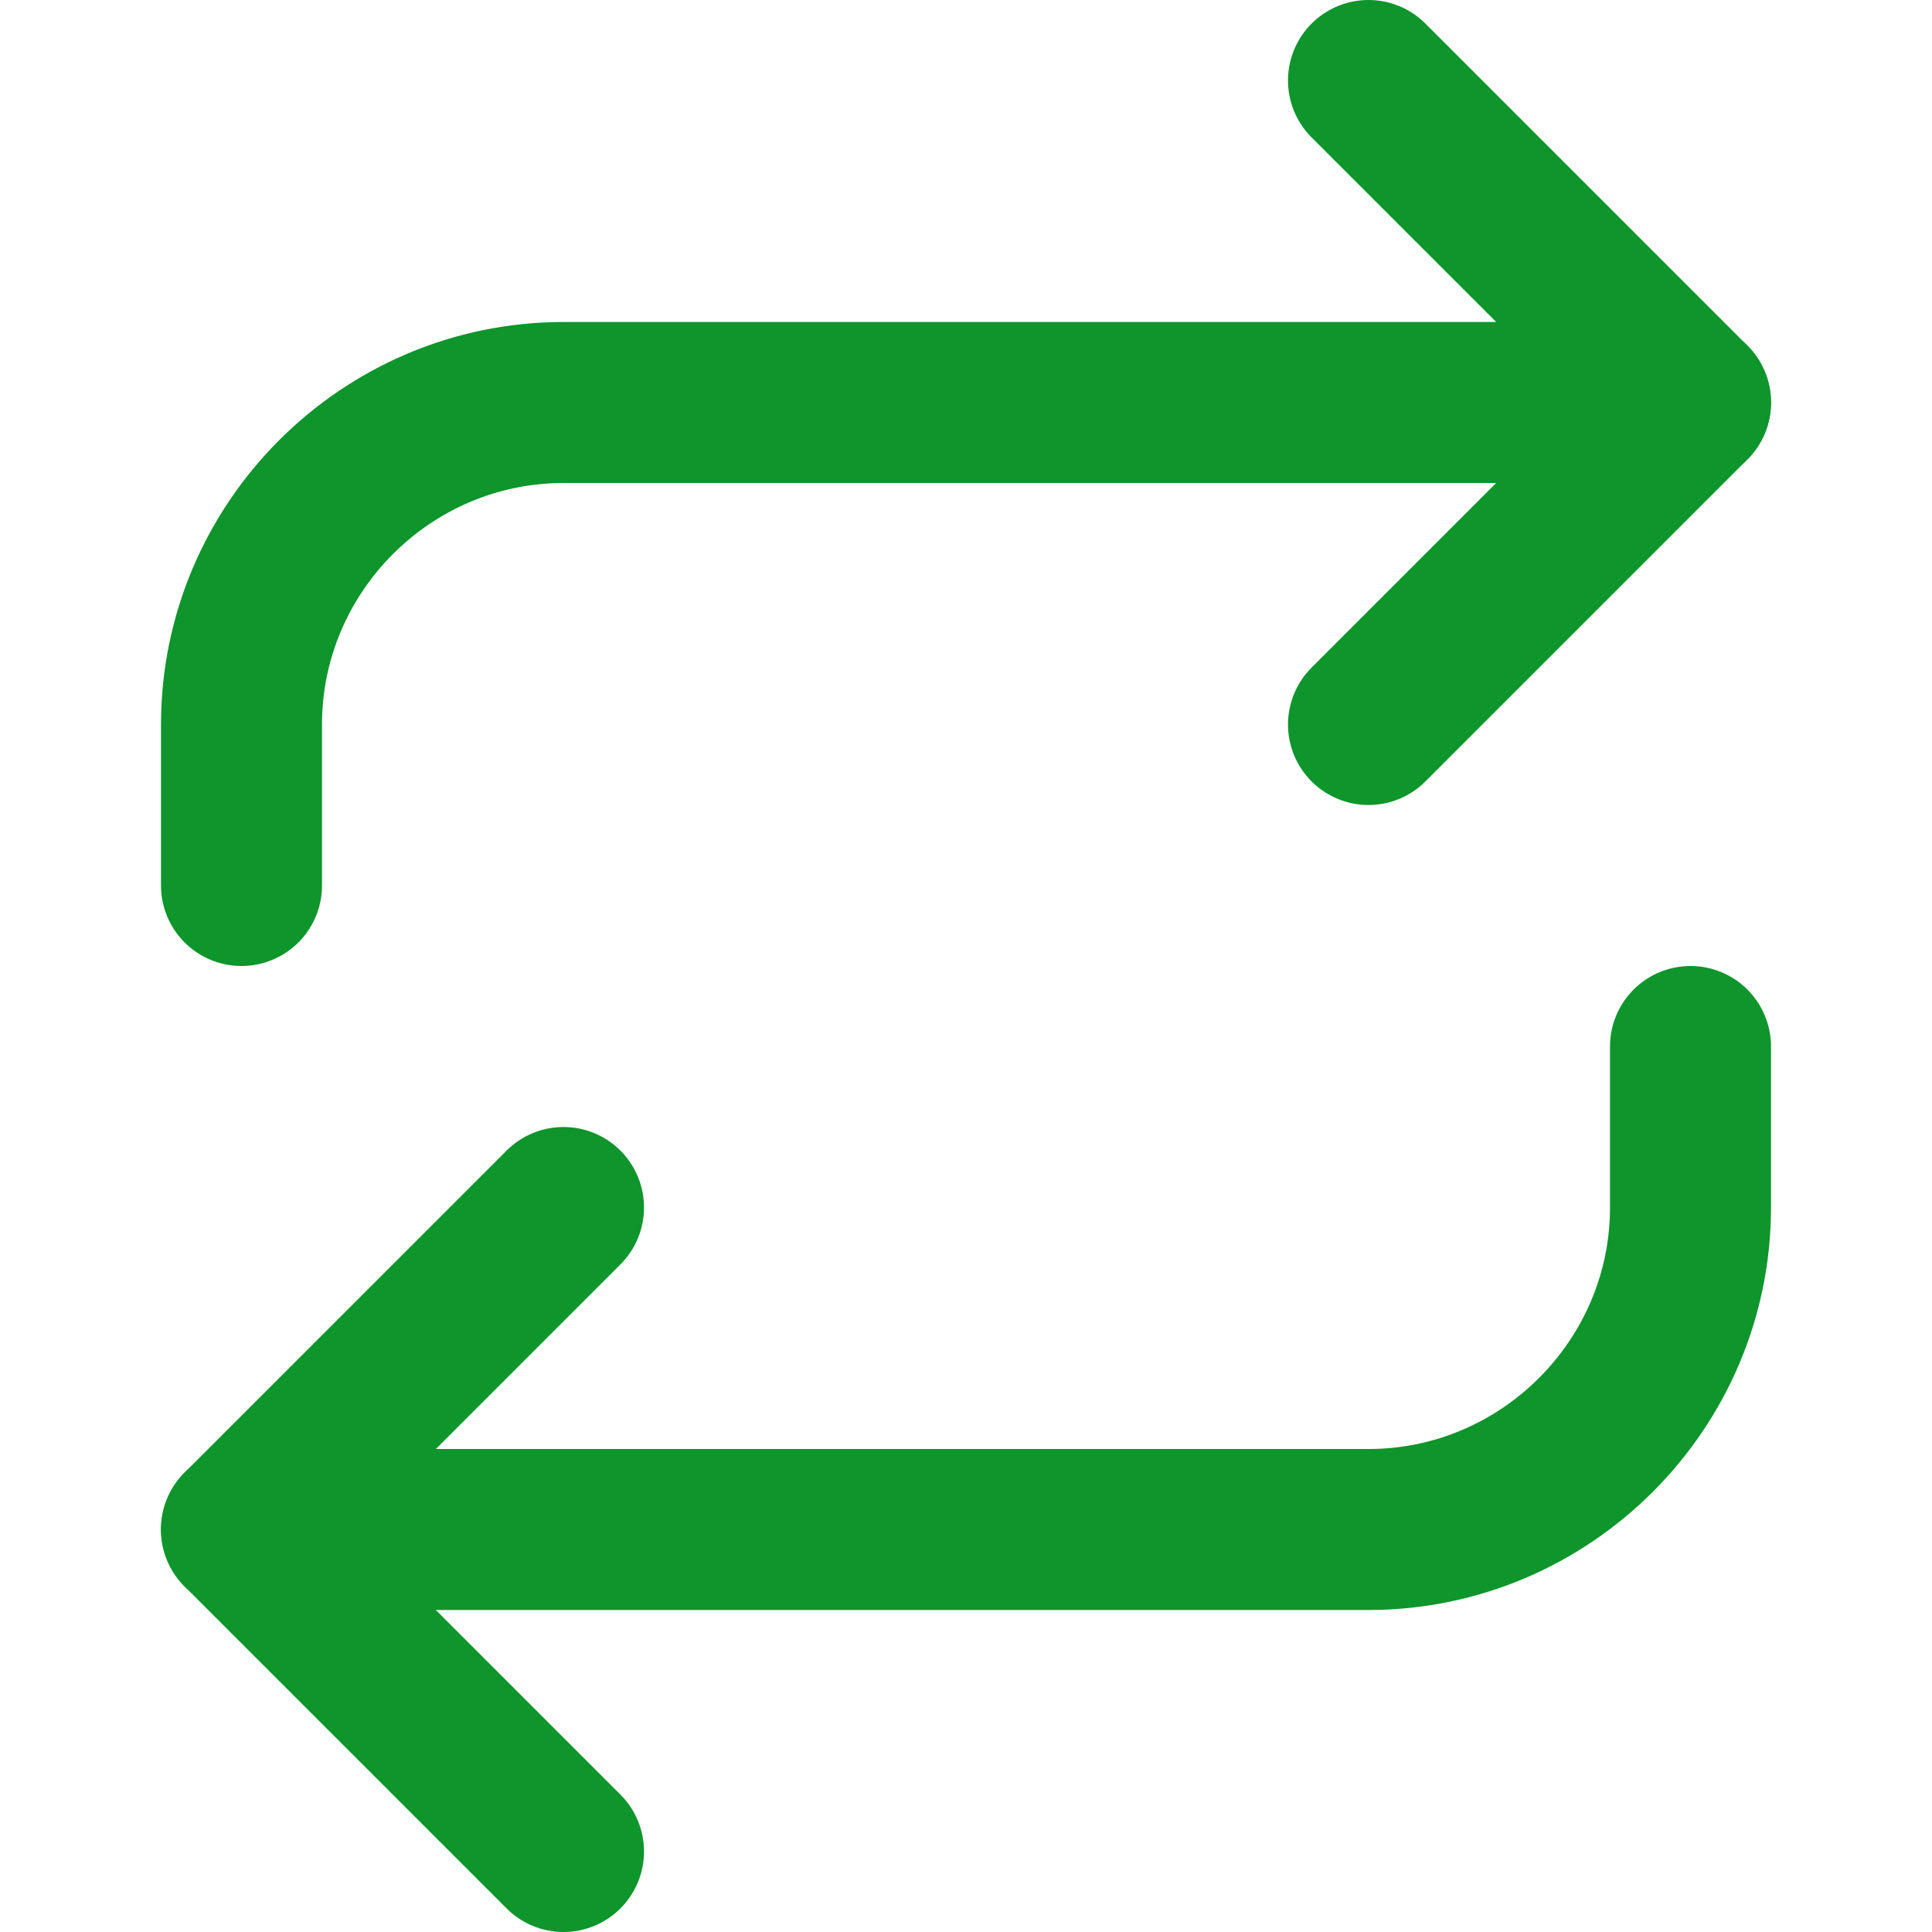
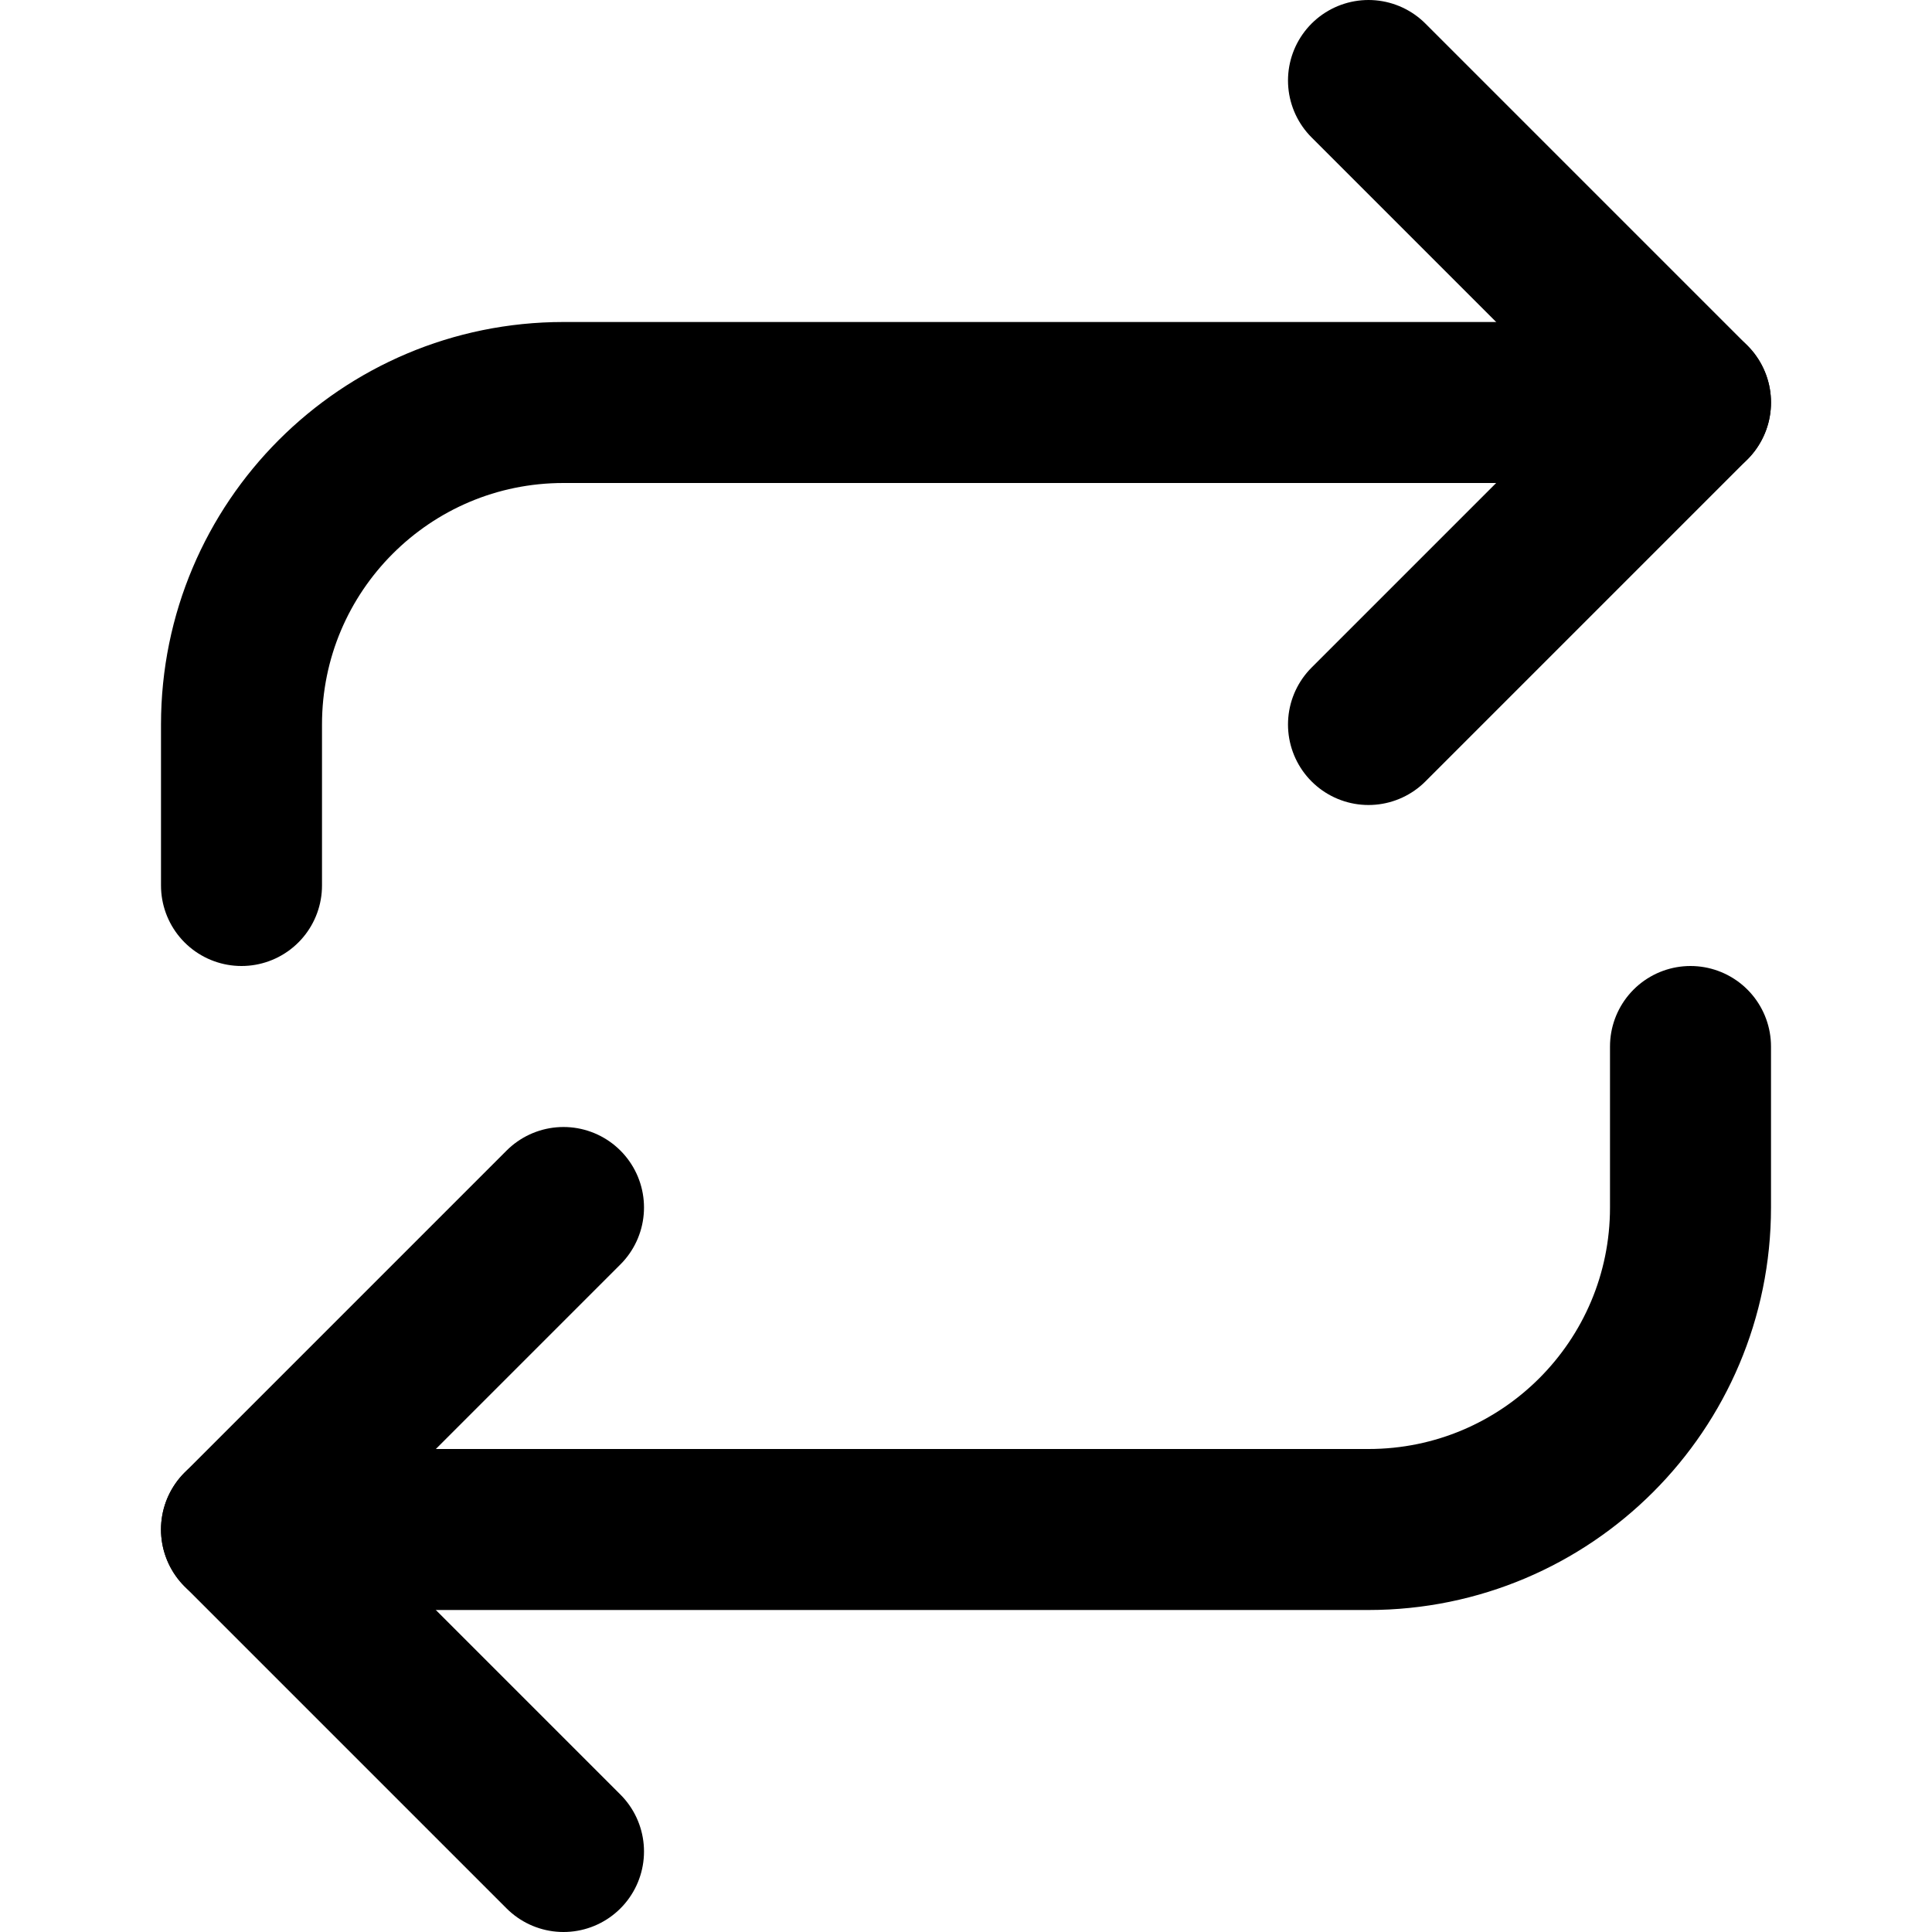
- <svg xmlns="http://www.w3.org/2000/svg" version="1.1" id="Layer_1" x="0px" y="0px" viewBox="0 0 24 24" style="enable-background:new 0 0 24 24;" xml:space="preserve">
-   <style type="text/css">
- 	.st0{fill:none;stroke:#0E952B;stroke-width:2;stroke-linecap:round;stroke-linejoin:round;}
- </style>
-   <polyline class="st0" points="17,1 21,5 17,9 " />
-   <path class="st0" d="M3,11V9c0-2.2,1.8-4,4-4h14" />
-   <polyline class="st0" points="7,23 3,19 7,15 " />
-   <path class="st0" d="M21,13v2c0,2.2-1.8,4-4,4H3" />
+ <svg xmlns="http://www.w3.org/2000/svg" width="24" height="24" viewBox="0 0 24 24" fill="none" stroke="currentColor" stroke-width="2" stroke-linecap="round" stroke-linejoin="round" class="feather feather-repeat">
+   <polyline points="17 1 21 5 17 9" />
+   <path d="M3 11V9a4 4 0 0 1 4-4h14" />
+   <polyline points="7 23 3 19 7 15" />
+   <path d="M21 13v2a4 4 0 0 1-4 4H3" />
</svg>
